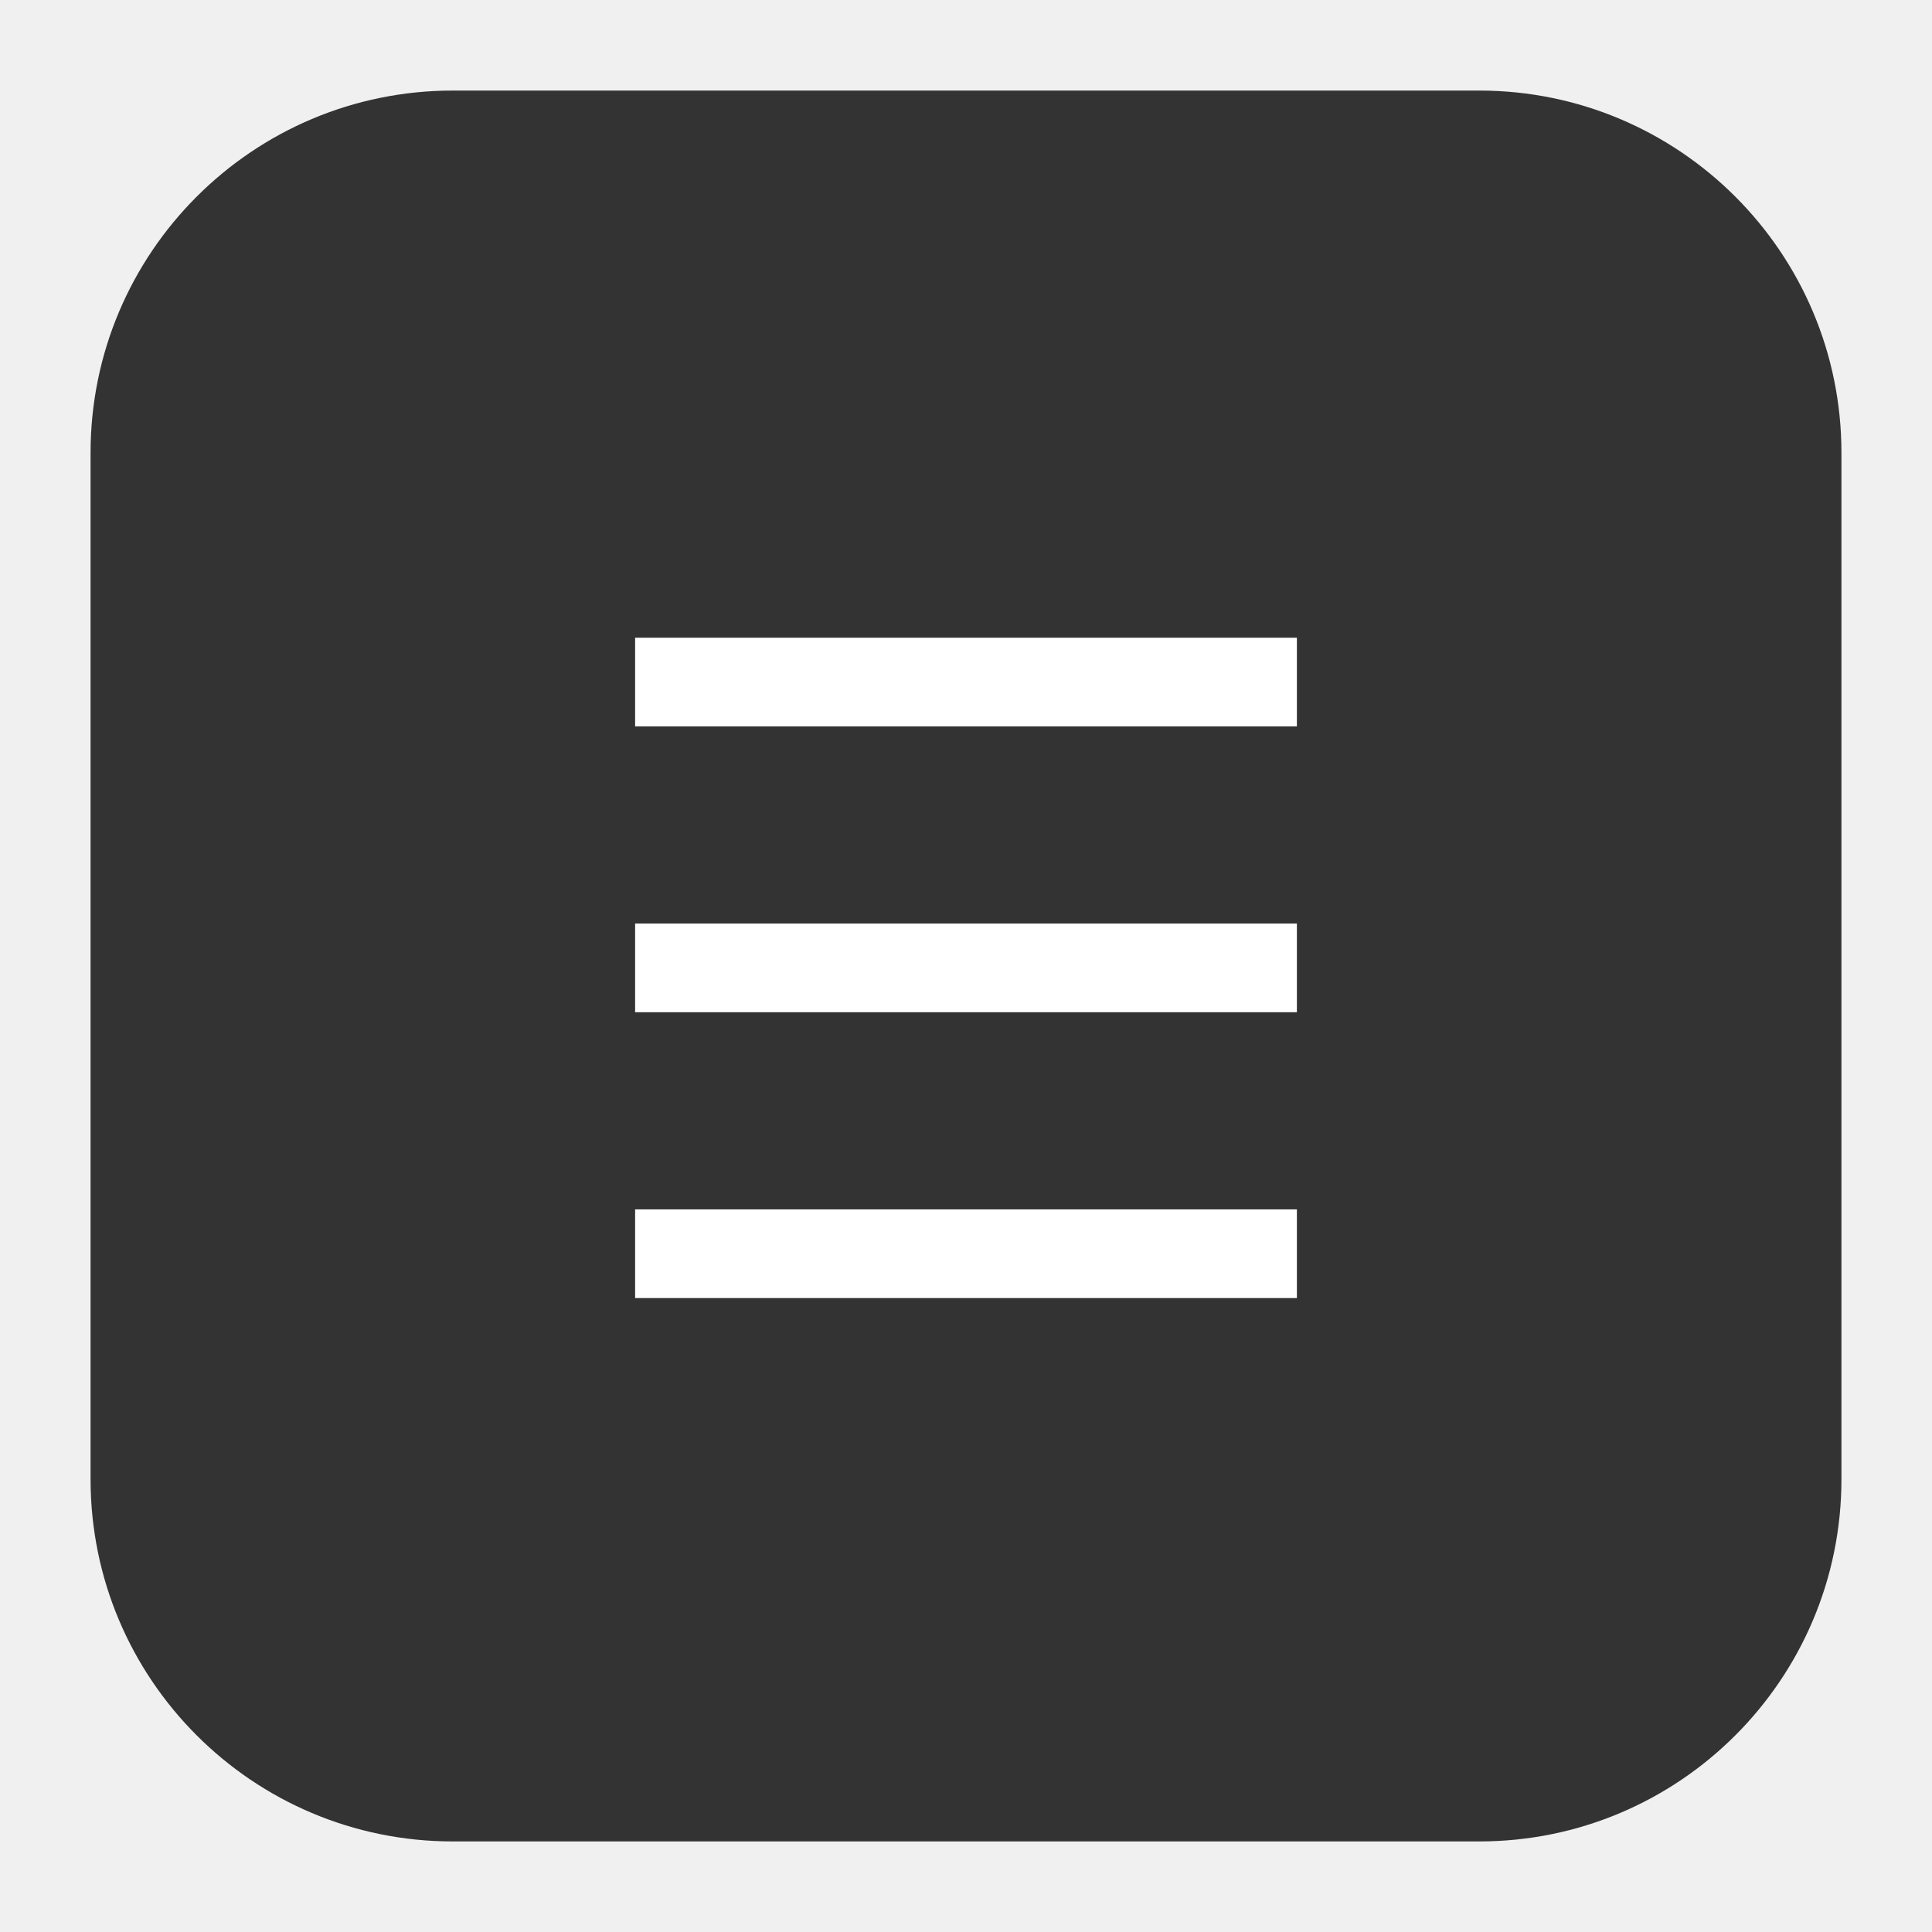
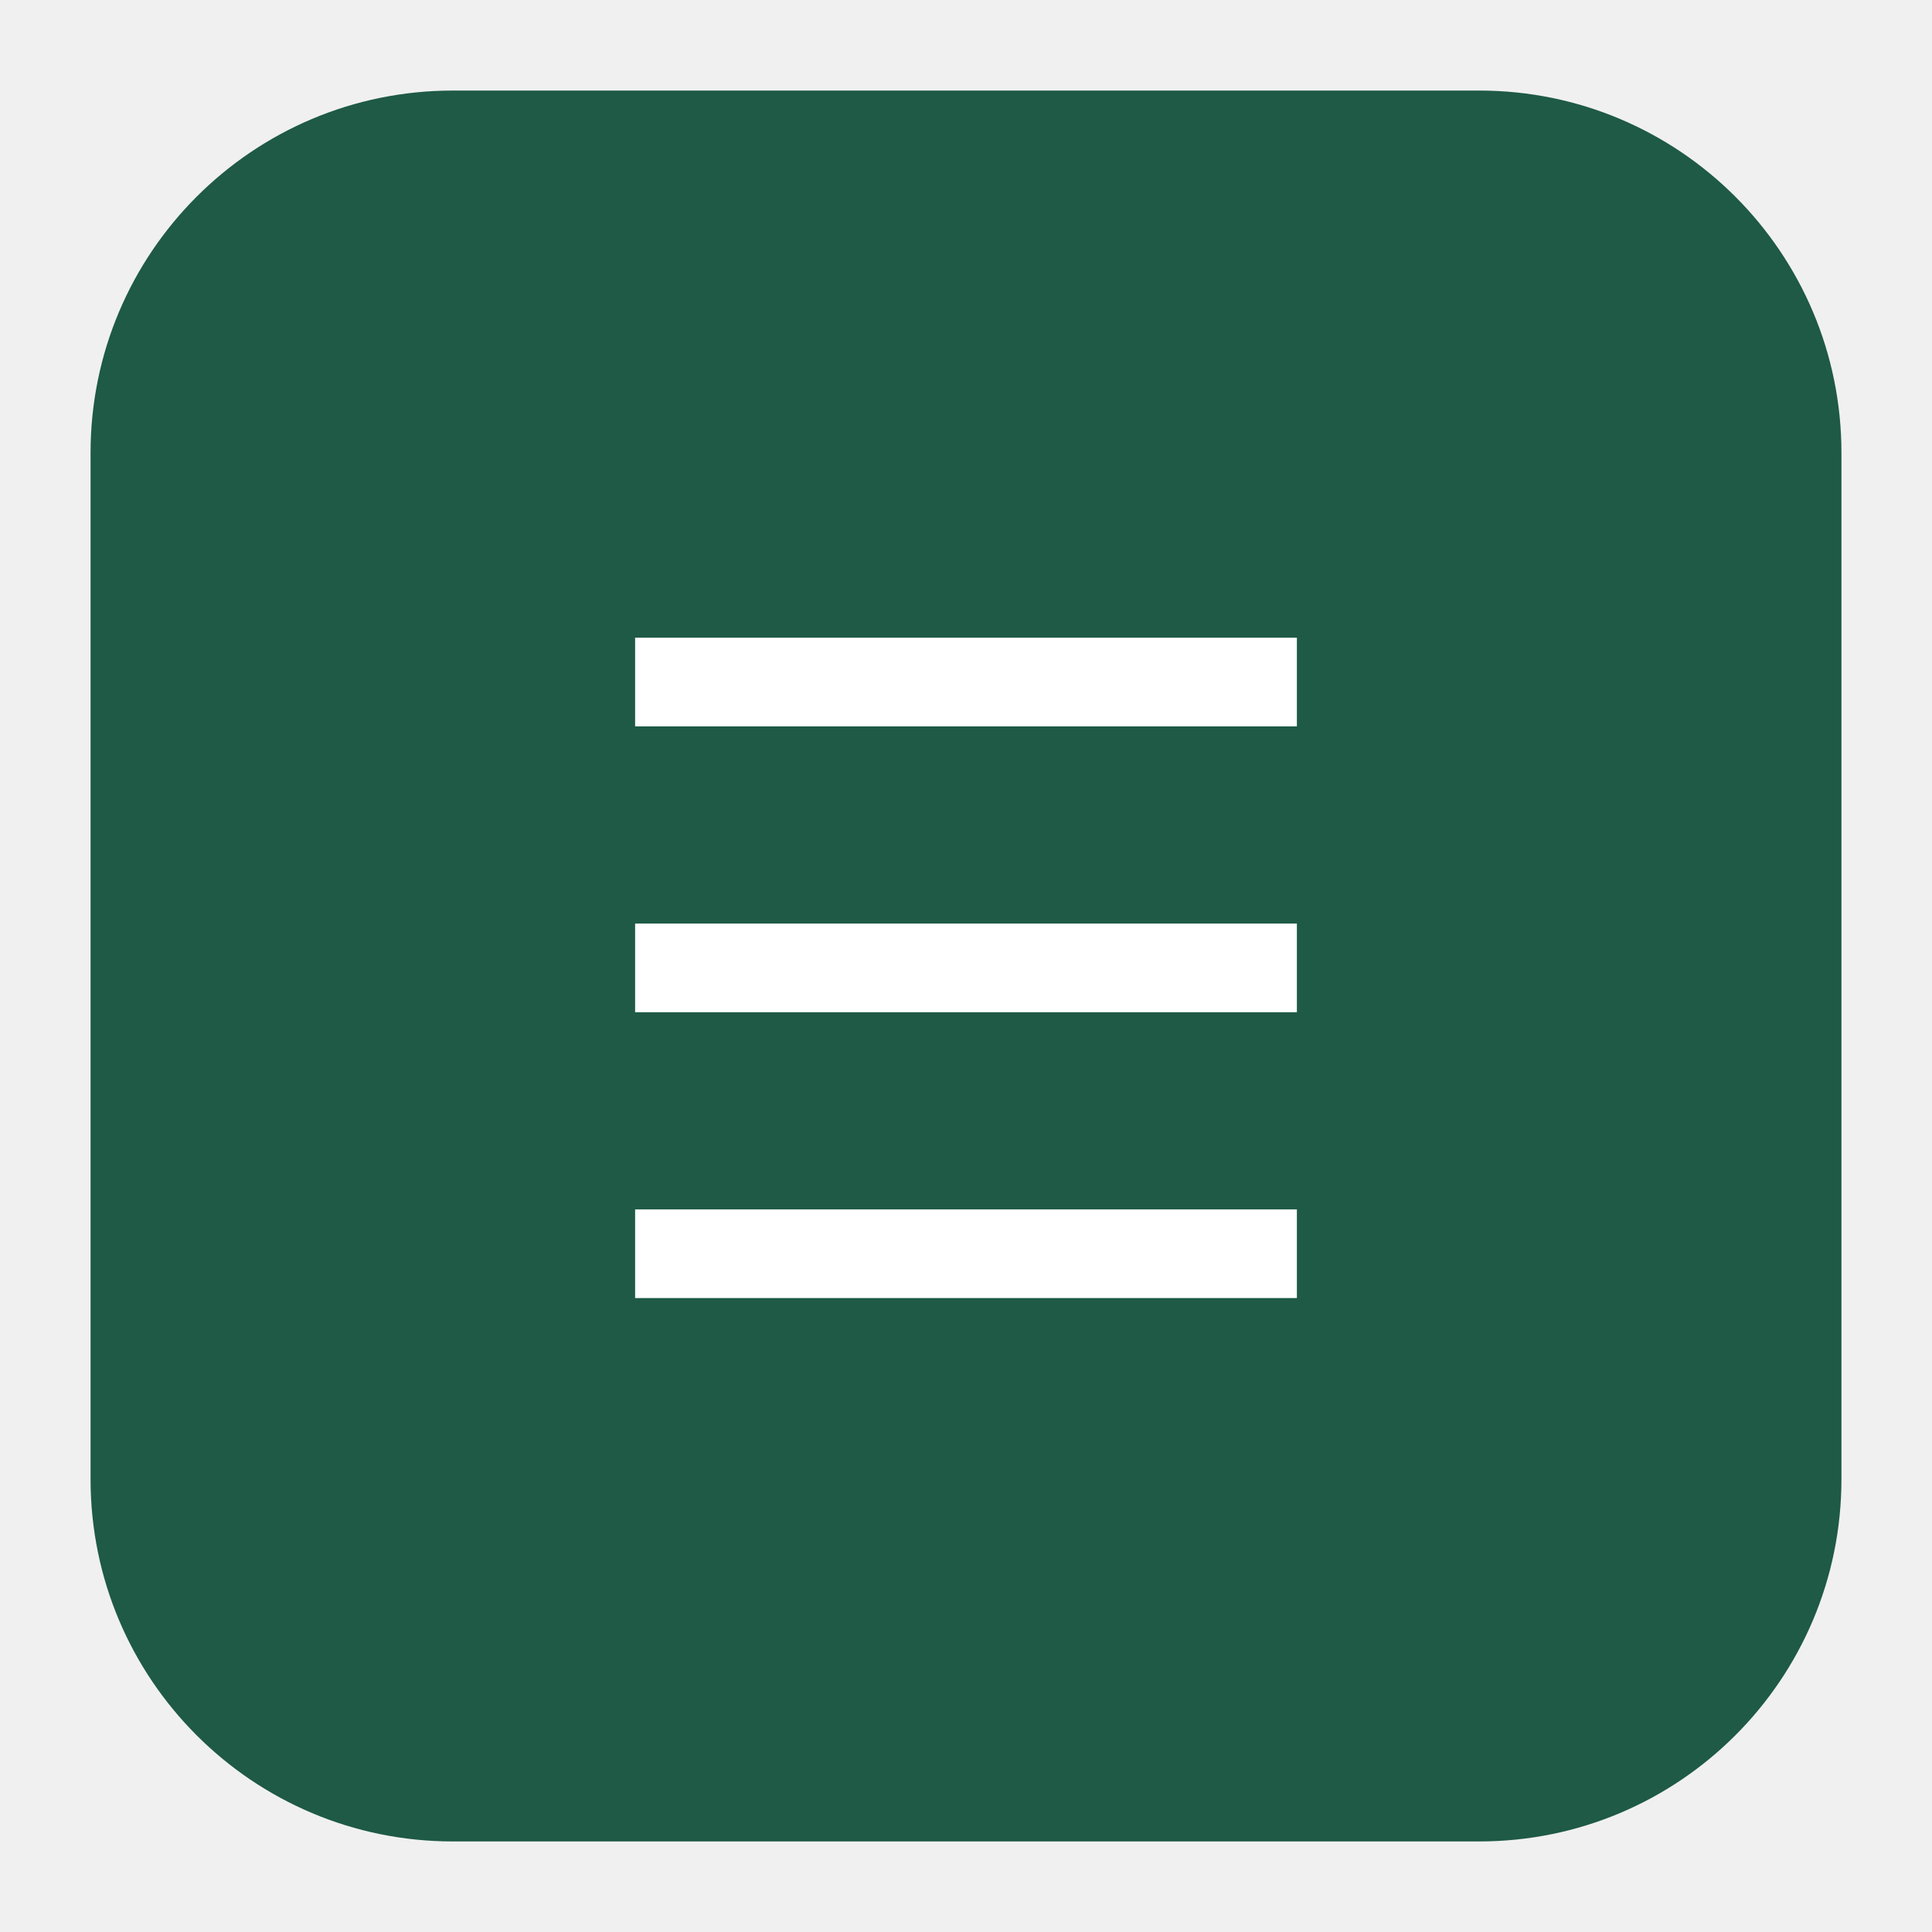
<svg xmlns="http://www.w3.org/2000/svg" width="64" height="64" viewBox="0 0 64 64">
-   <rect x="3" y="3" width="58" height="58" rx="12" fill="#333333" />
-   <text x="32" y="43" font-size="30" font-weight="bold" text-anchor="middle" fill="#fff" font-family="Segoe UI, Arial">☰</text>
+   <rect x="3" y="3" width="58" height="58" rx="12" fill="#1E5A45" />
+   <text x="32" y="43" font-size="30" font-weight="bold" text-anchor="middle" fill="#fff" font-family="Be Vietnam Pro, Segoe UI, Arial">☰</text>
</svg>
